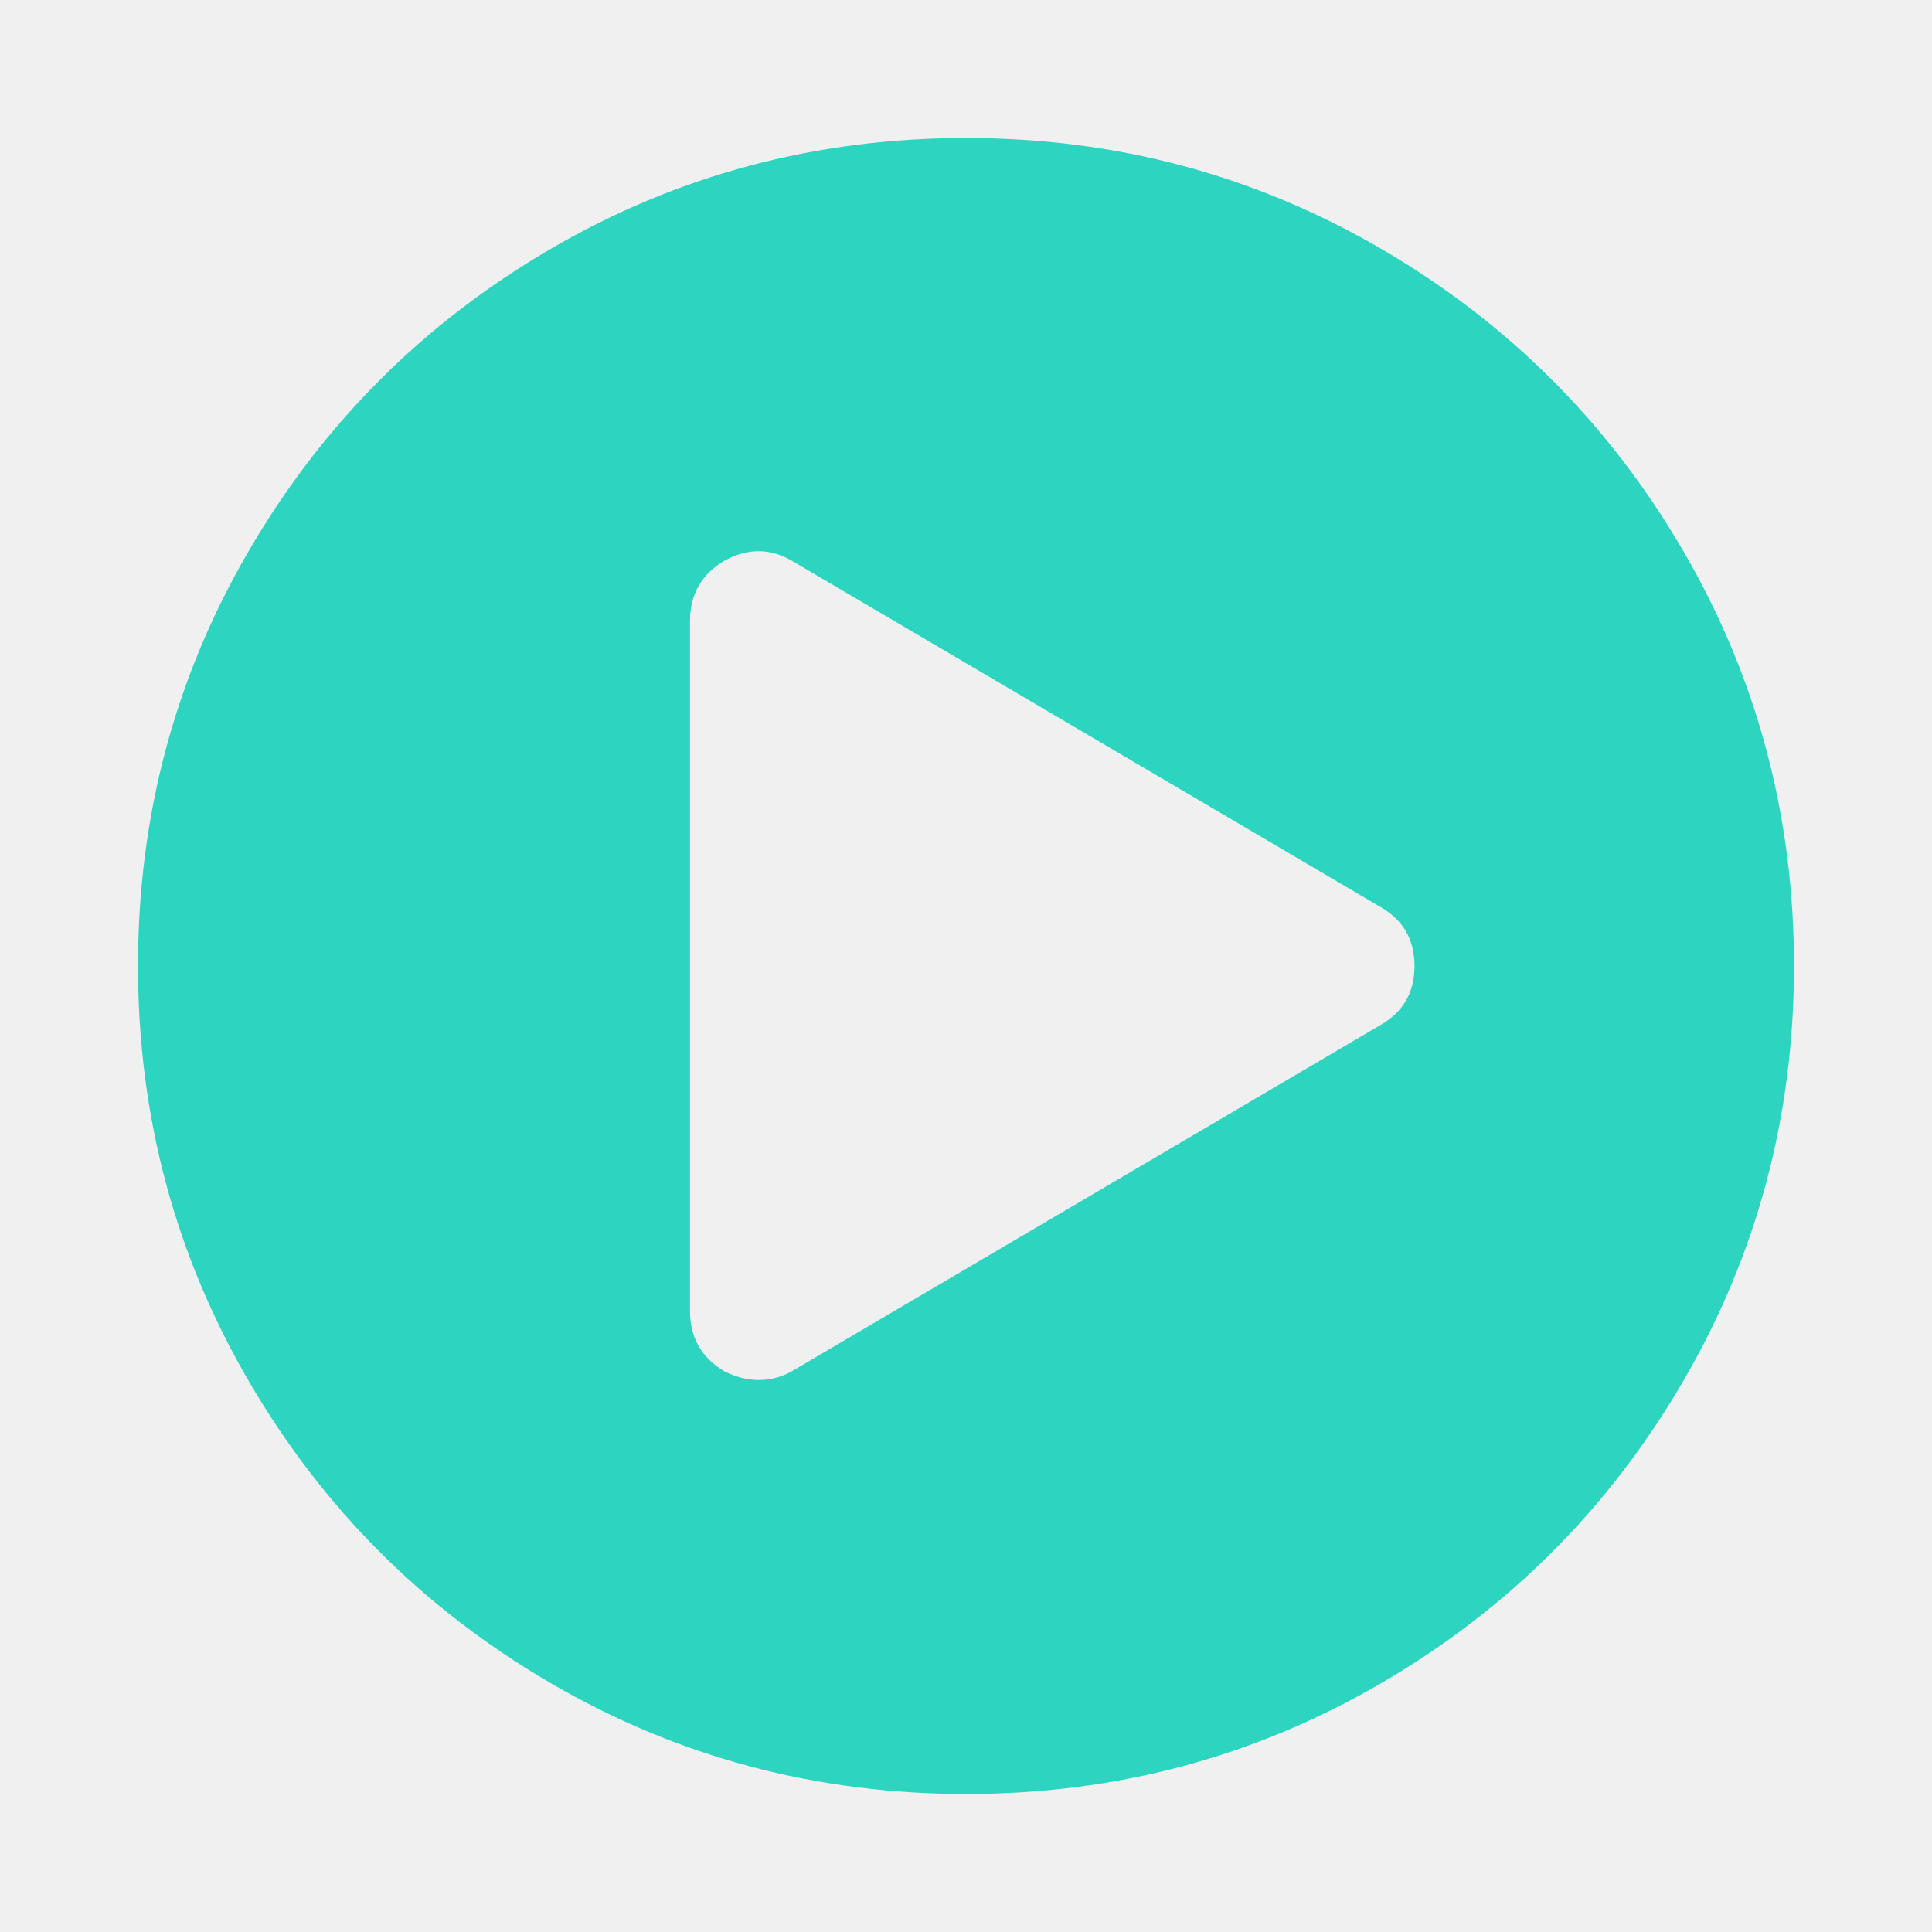
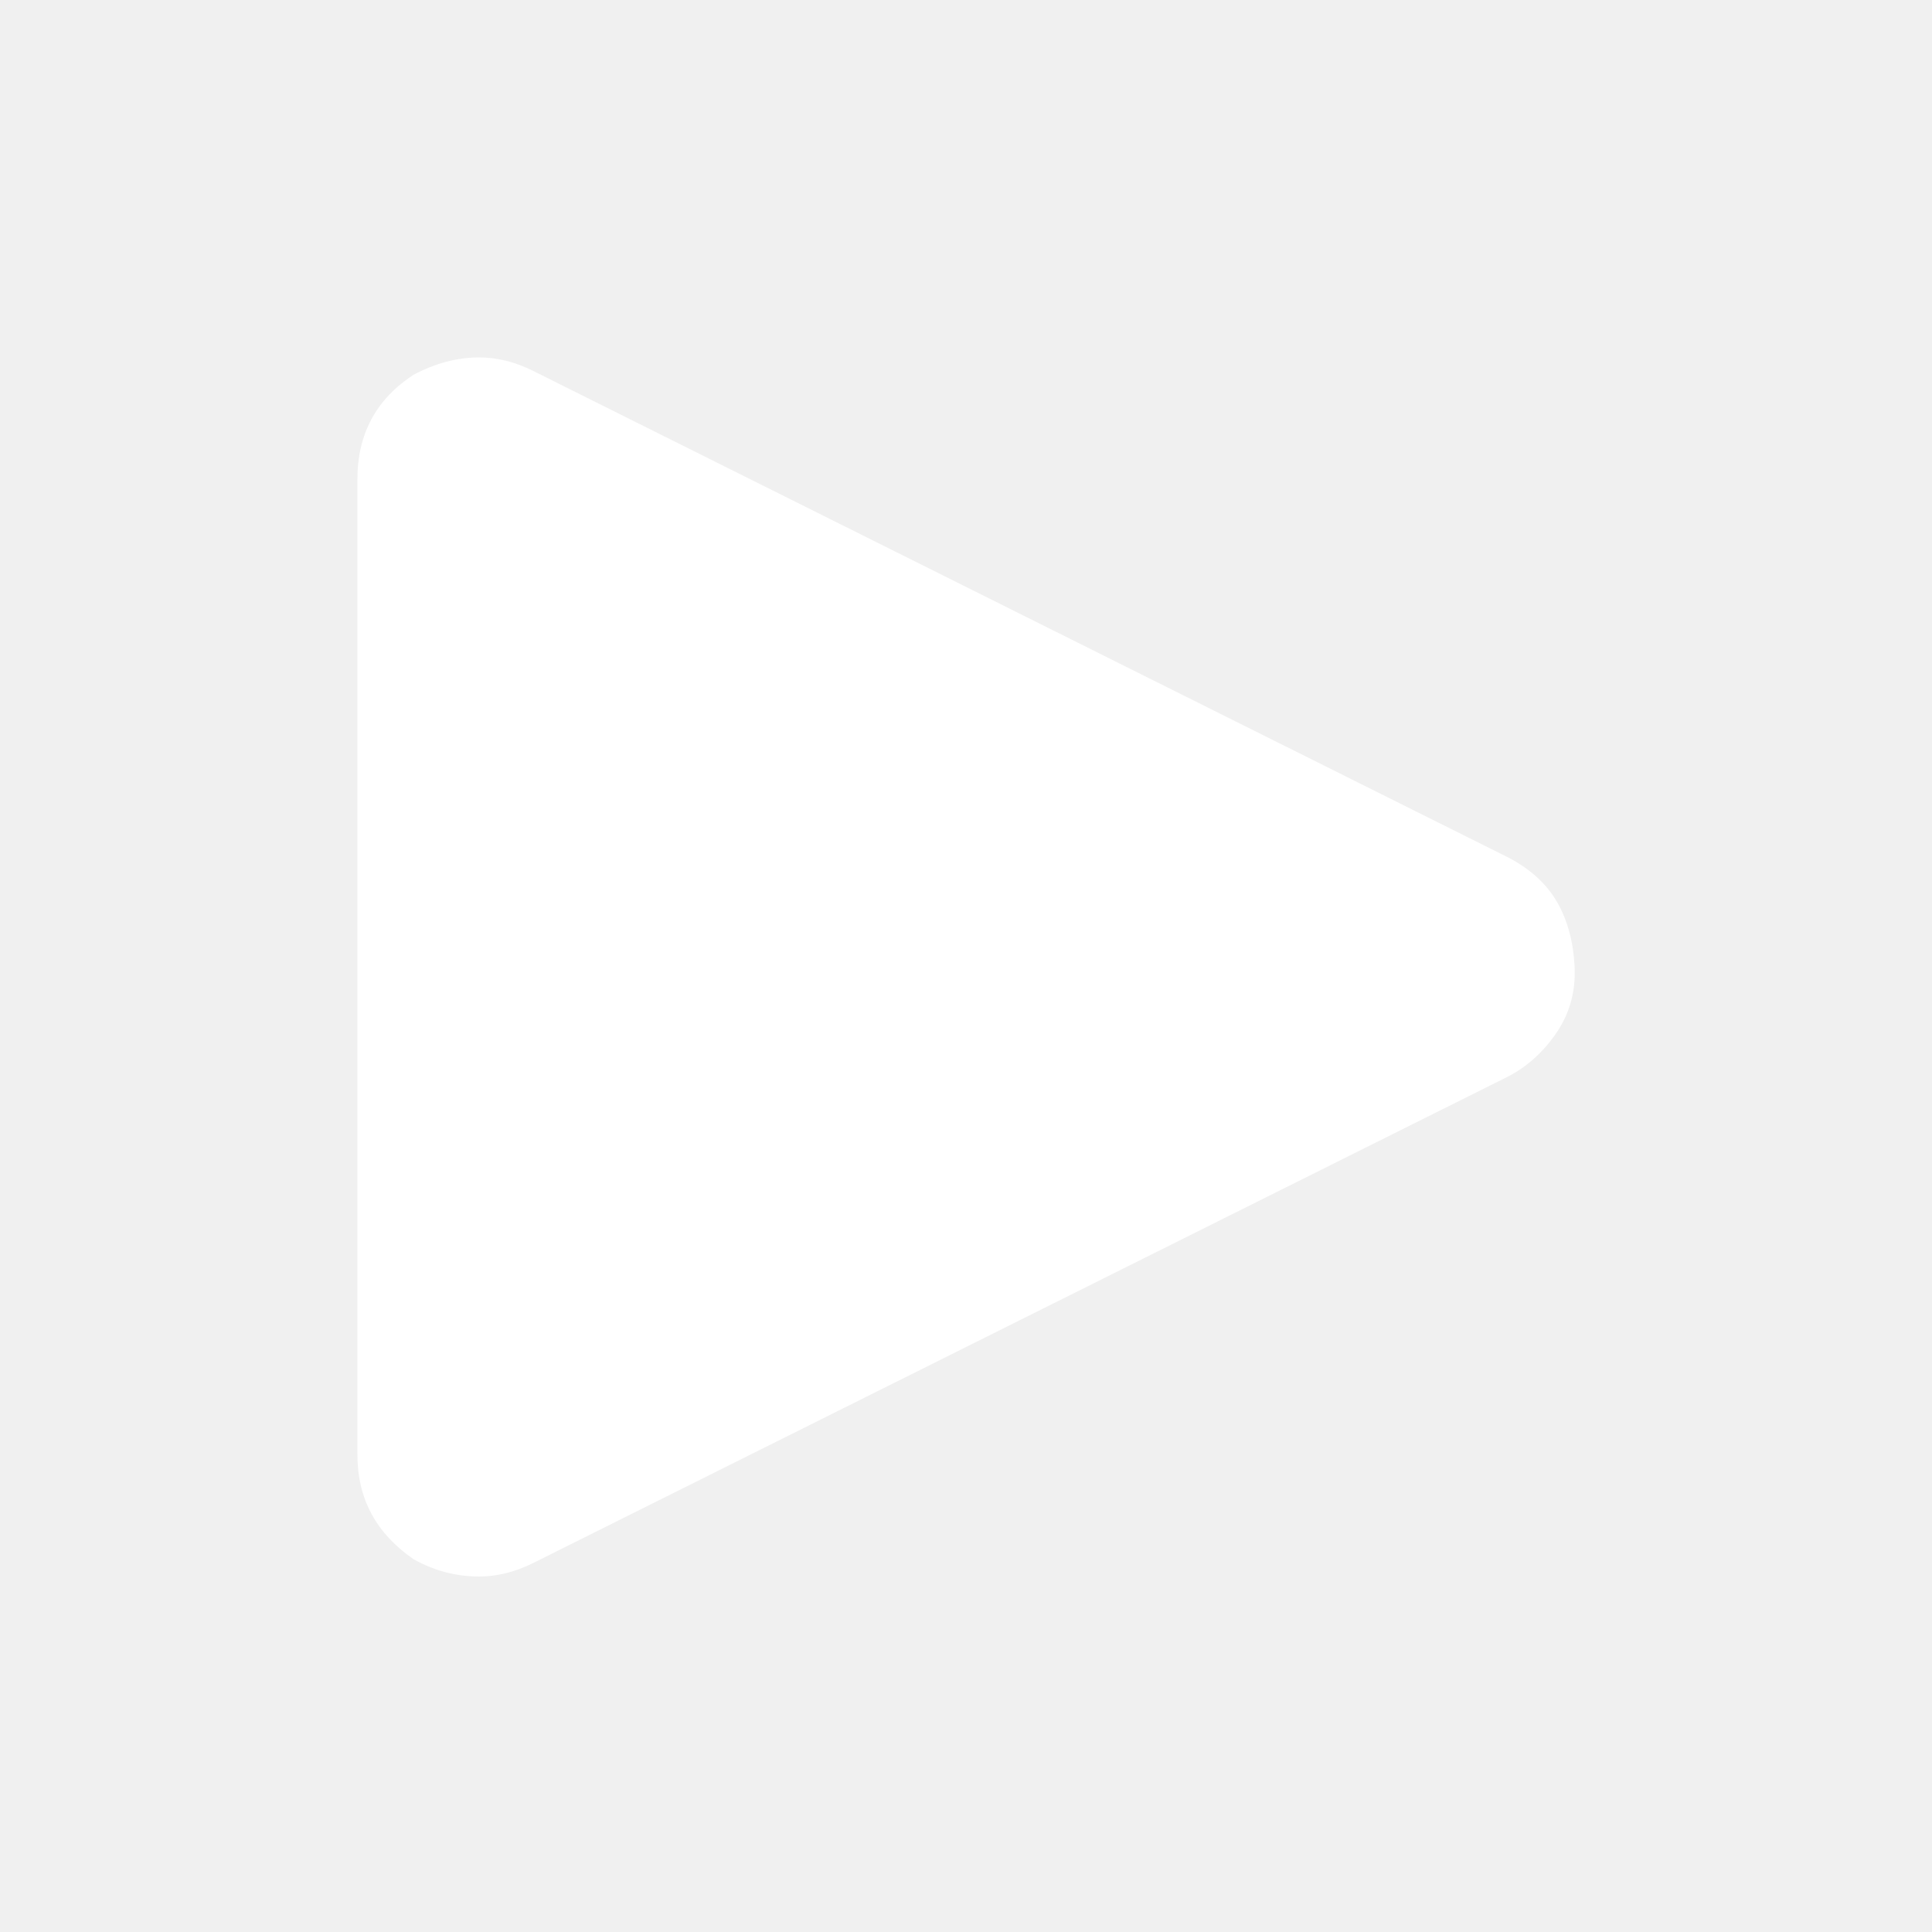
- <svg xmlns="http://www.w3.org/2000/svg" height="1792" viewBox="0 0 1792 1792" width="1792">
-   <path fill="#2dd4bf" d="M896 128q209 0 385.5 103t279.5 279.5 103 385.5-103 385.5-279.5 279.5-385.5 103-385.5-103-279.5-279.5-103-385.5 103-385.5 279.5-279.5 385.5-103zm384 823q32-18 32-55t-32-55l-544-320q-31-19-64-1-32 19-32 56v640q0 37 32 56 16 8 32 8 17 0 32-9z" />
+ <svg xmlns="http://www.w3.org/2000/svg" fill="#ffffff" viewBox="0 0 32 32" version="1.1">
+   <path d="M5.92 24.096q0 1.088 0.928 1.728 0.512 0.288 1.088 0.288 0.448 0 0.896-0.224l16.16-8.064q0.48-0.256 0.8-0.736t0.288-1.088-0.288-1.056-0.8-0.736l-16.16-8.064q-0.448-0.224-0.896-0.224-0.544 0-1.088 0.288-0.928 0.608-0.928 1.728v16.16z" />
</svg>
